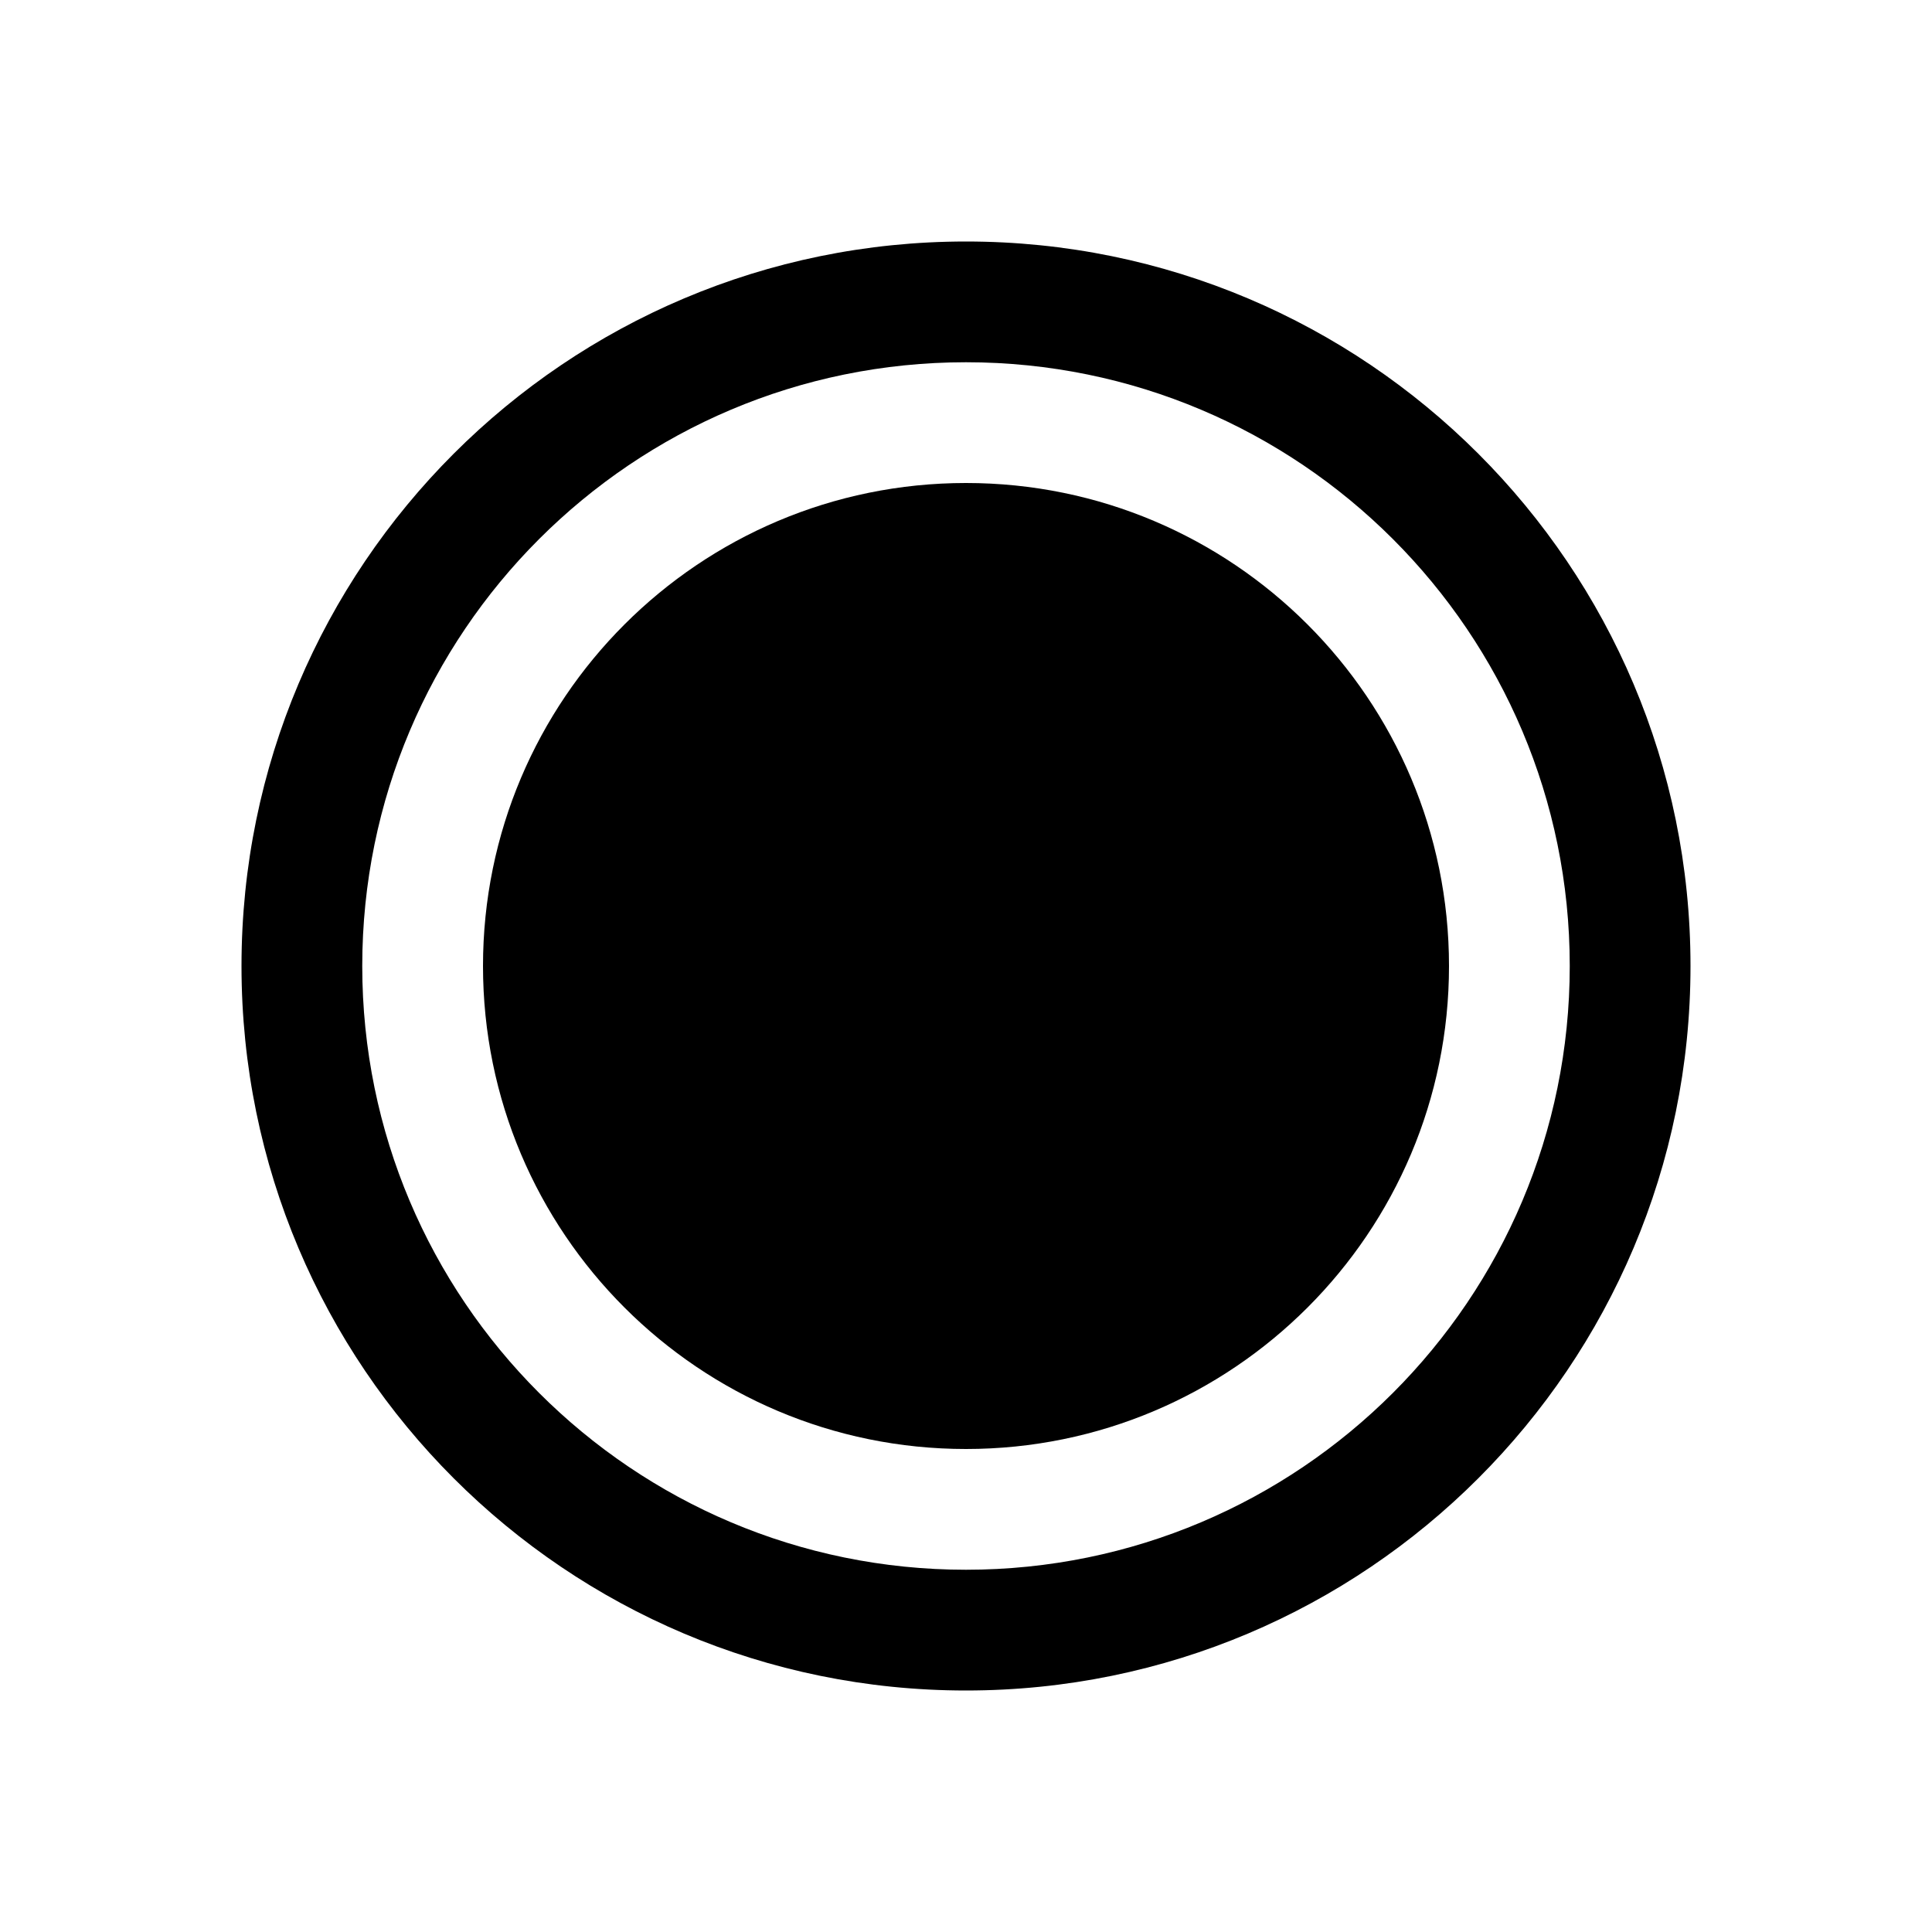
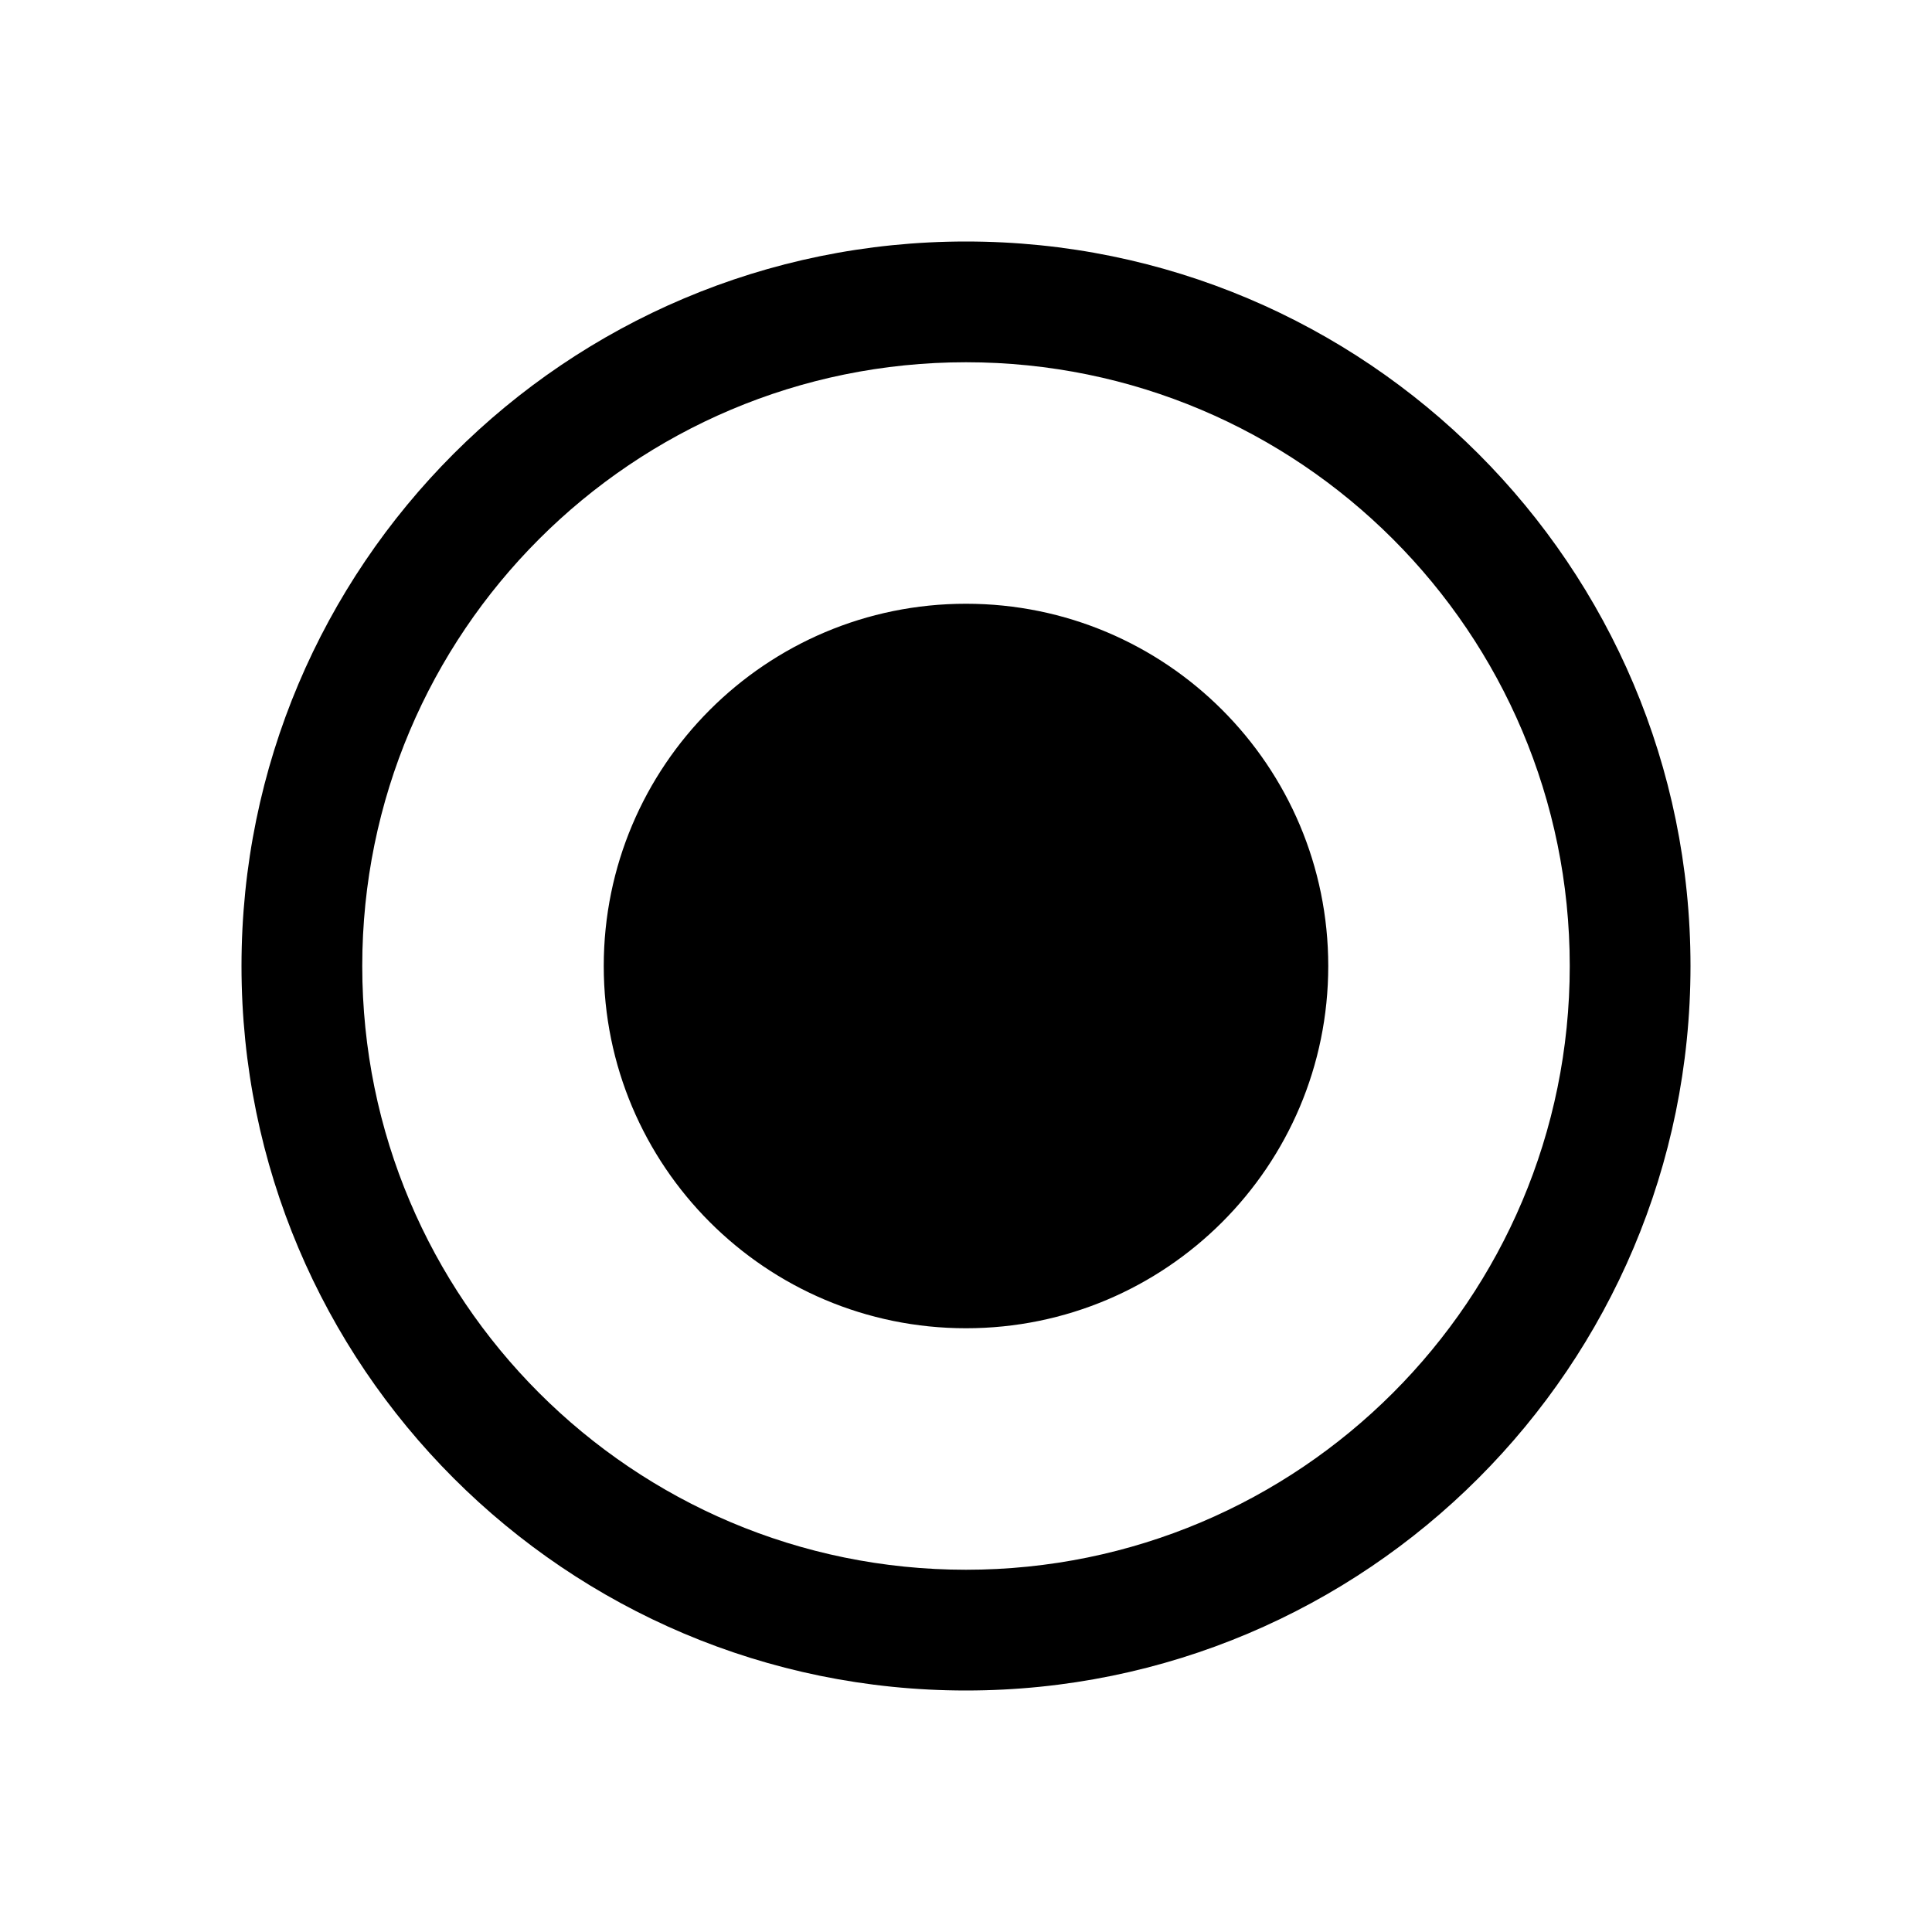
<svg xmlns="http://www.w3.org/2000/svg" width="16" height="16" viewBox="0 0 16 16" version="1.1" id="svg1">
  <defs id="defs1" />
-   <path id="path2" style="stroke-width:4.658;stroke-dasharray:4.722, 4.722" d="M 8 2 A 6 6 0 0 0 2 8 A 6 6 0 0 0 8 14 A 6 6 0 0 0 14 8 A 6 6 0 0 0 8 2 z M 8 3 A 5 5 0 0 1 13 8 A 5 5 0 0 1 8 13 A 5 5 0 0 1 3 8 A 5 5 0 0 1 8 3 z " />
-   <path id="path3" style="stroke-width:0.8" d="M 12,8 A 4,4 0 0 1 8,12 4,4 0 0 1 4,8 4,4 0 0 1 8,4 4,4 0 0 1 12,8 Z" />
+   <path id="path2" style="stroke-width:4.658;stroke-dasharray:4.722, 4.722" d="M 8 2 A 6 6 0 0 0 2 8 A 6 6 0 0 0 8 14 A 6 6 0 0 0 14 8 A 6 6 0 0 0 8 2 z M 8 3 A 5 5 0 0 1 13 8 A 5 5 0 0 1 8 13 A 5 5 0 0 1 3 8 A 5 5 0 0 1 8 3 z M 8 5 A 3 3 0 0 0 5 8 A 3 3 0 0 0 8 11 A 3 3 0 0 0 11 8 A 3 3 0 0 0 8 5 z " />
</svg>
